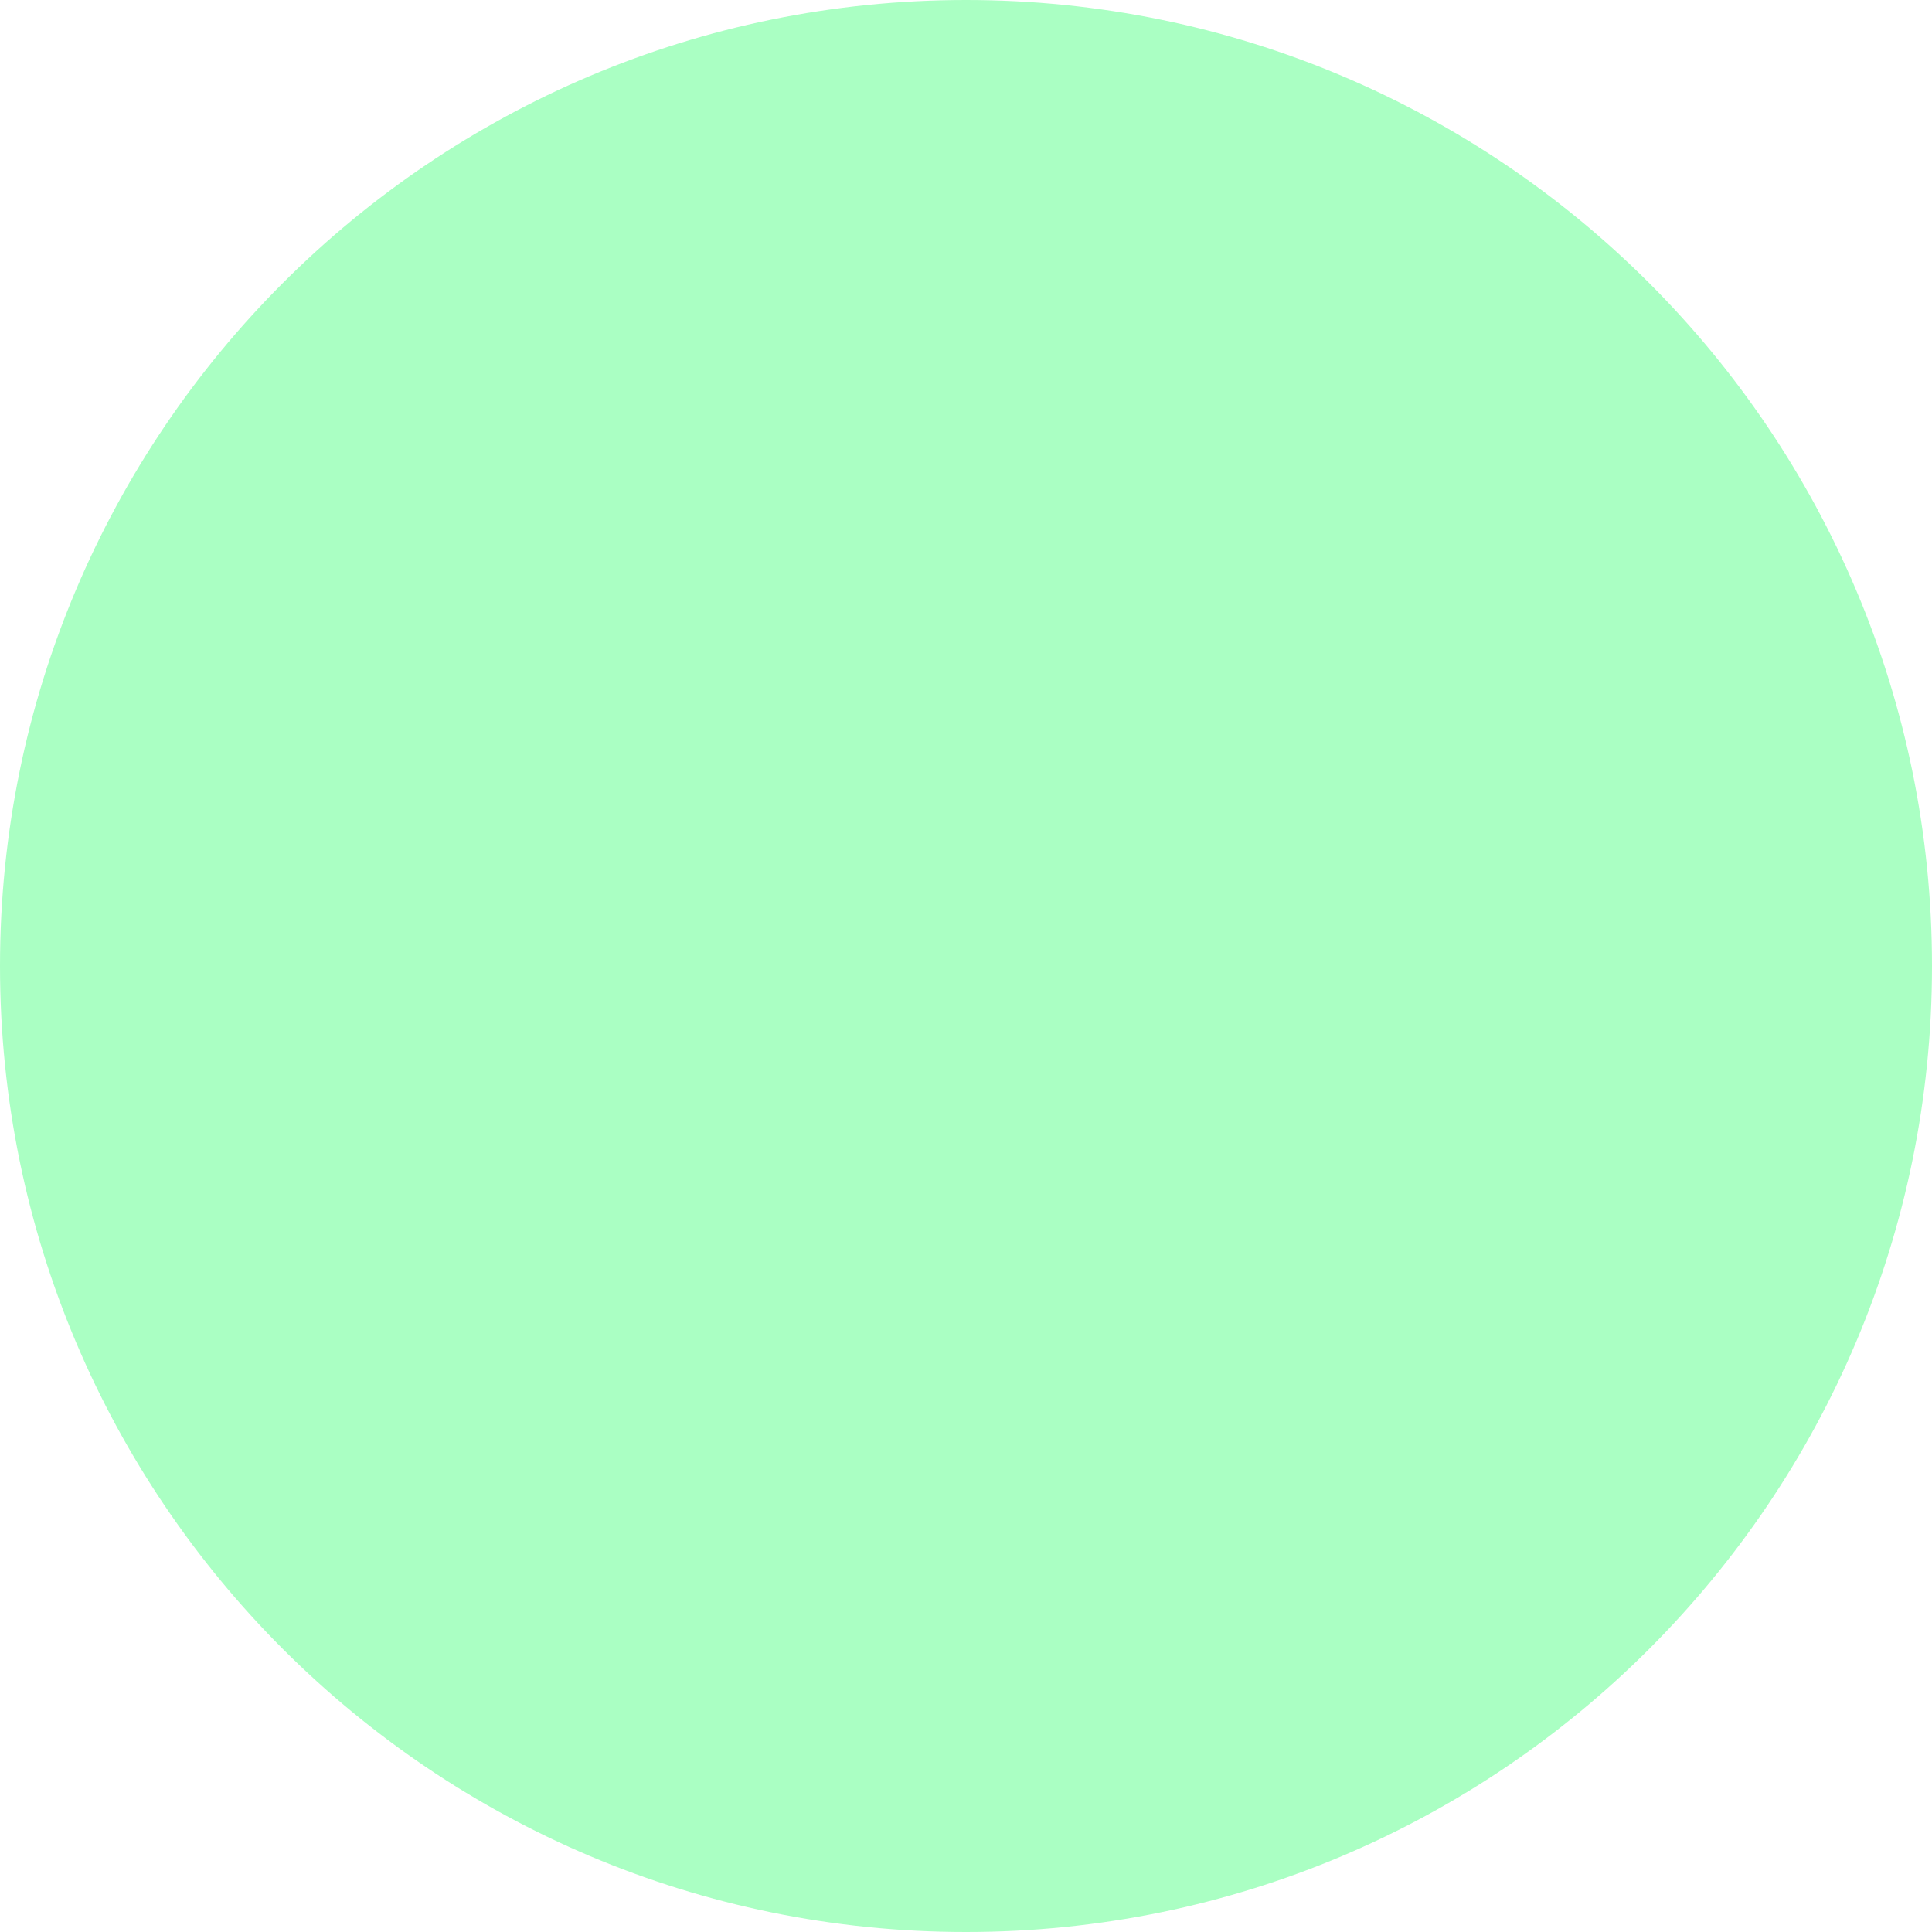
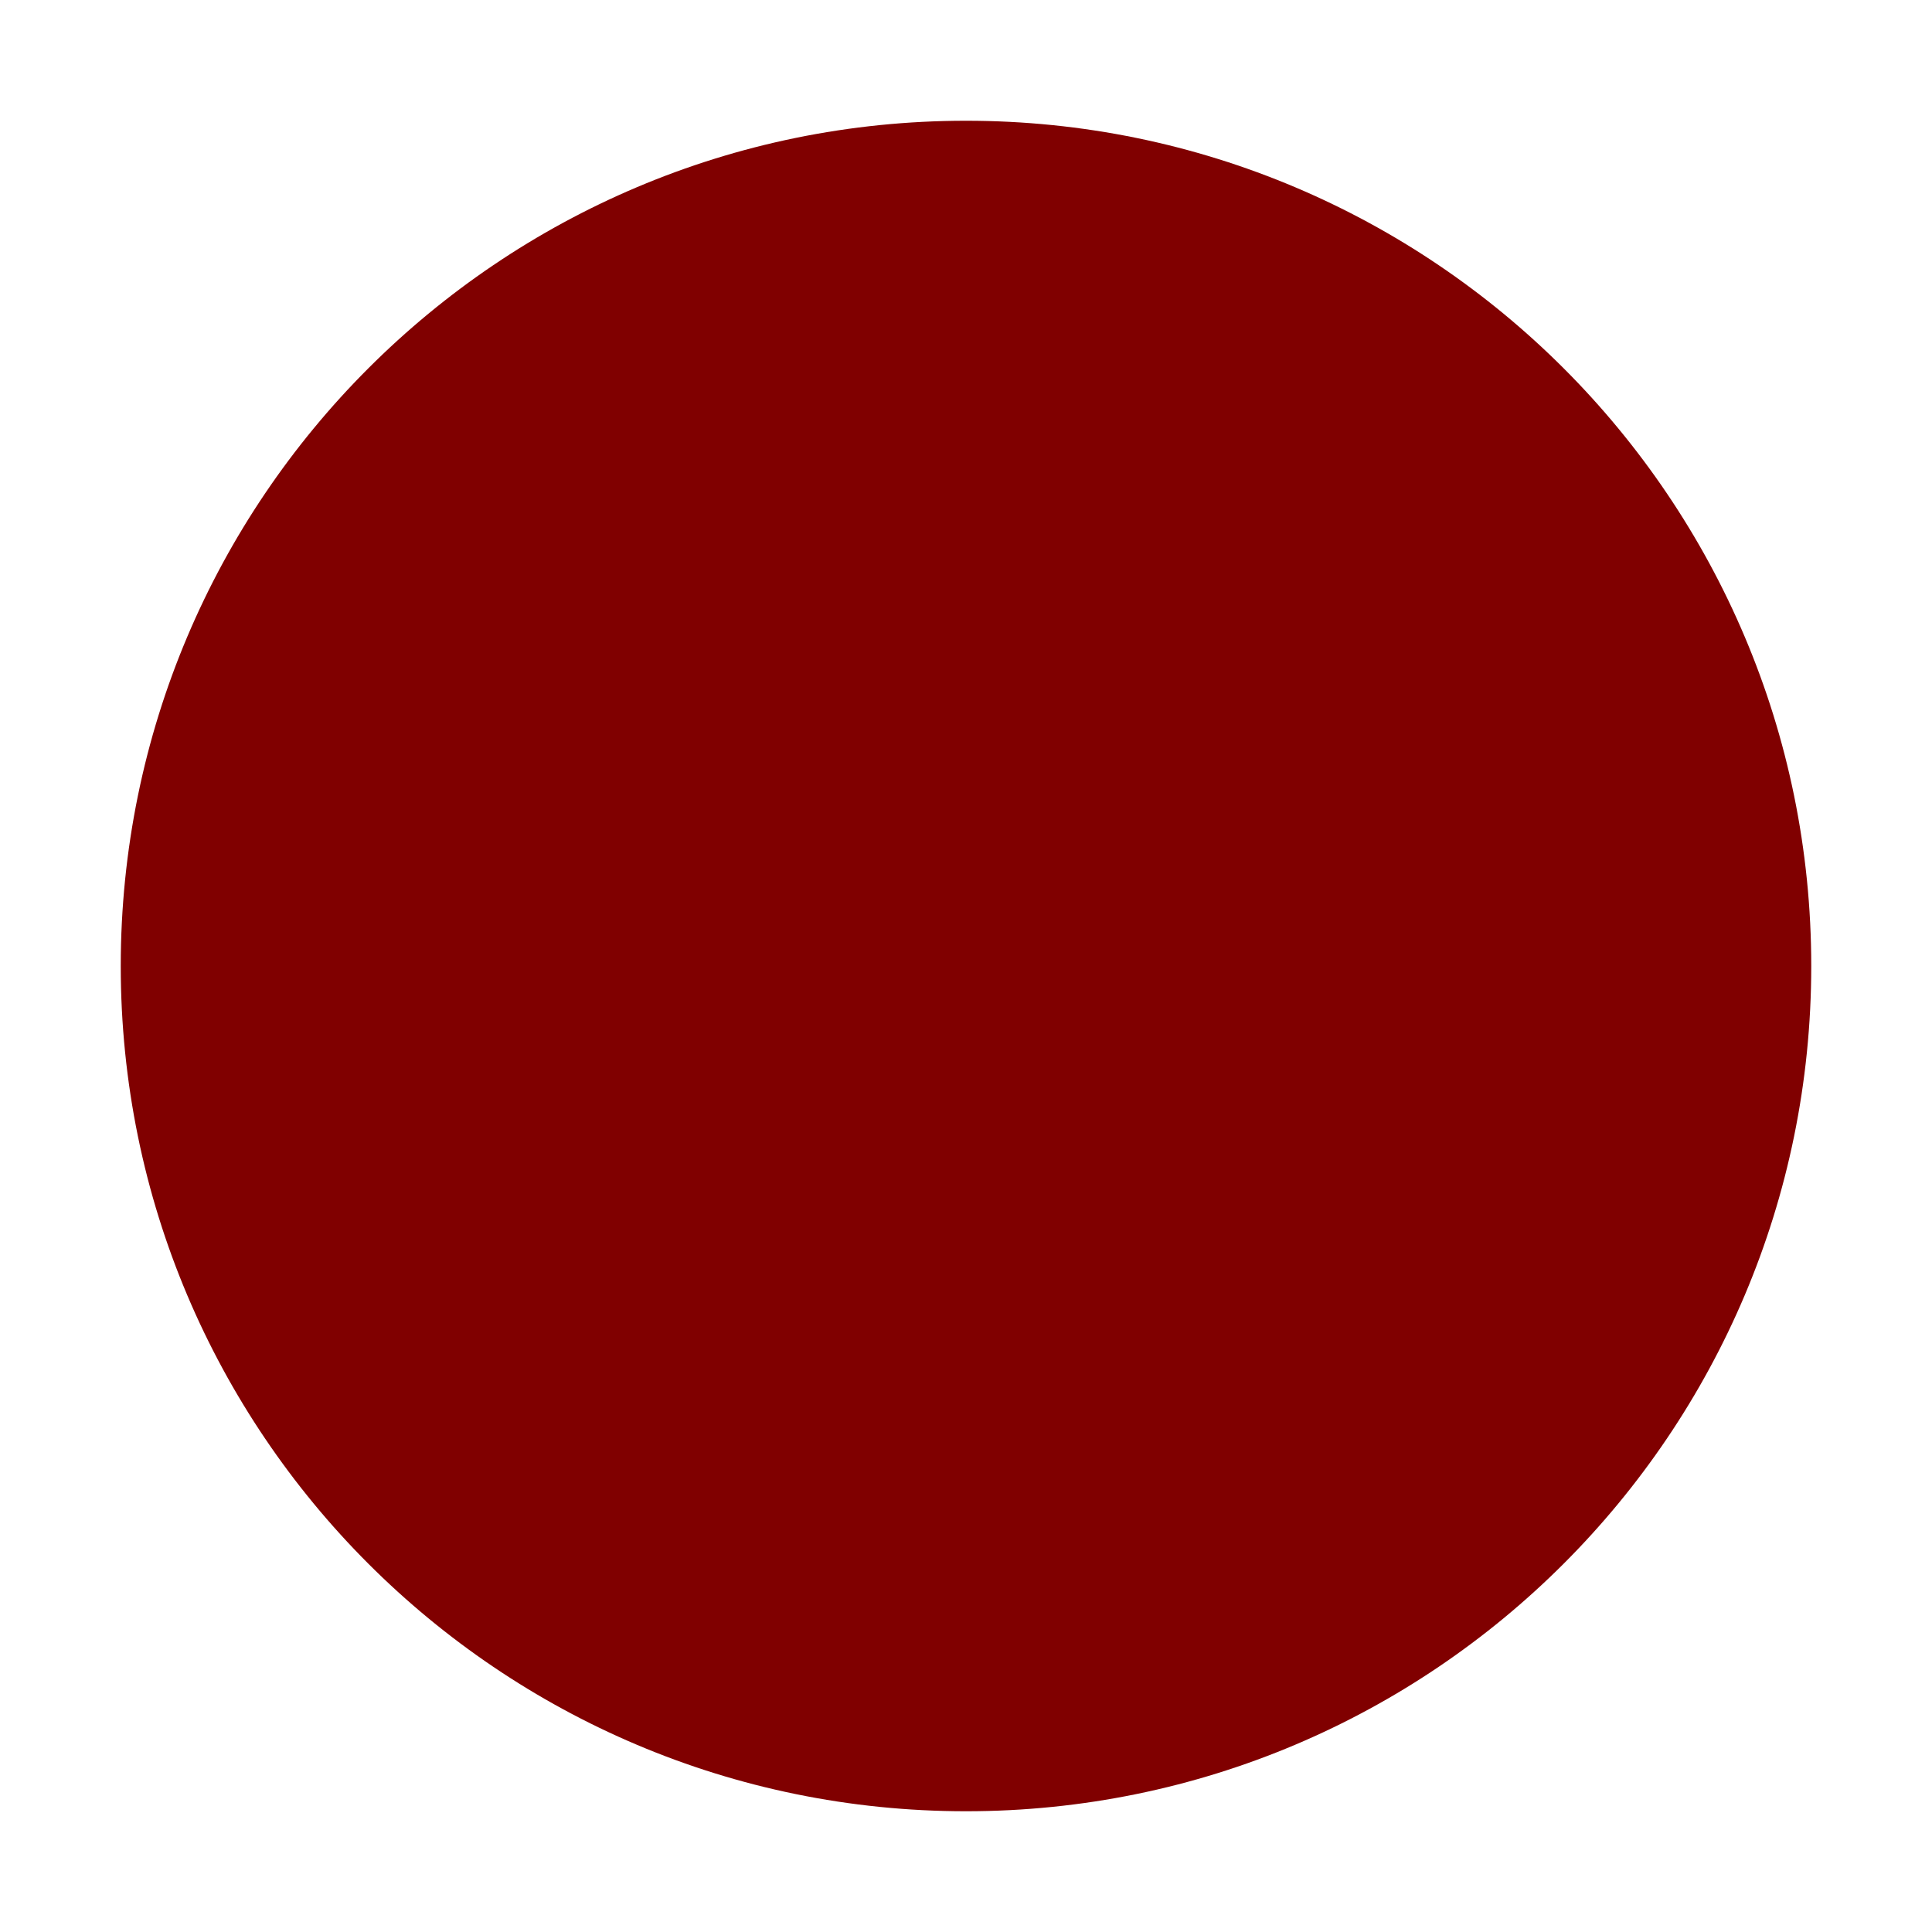
- <svg xmlns="http://www.w3.org/2000/svg" baseProfile="full" height="15" version="1.1" width="15">
+ <svg xmlns="http://www.w3.org/2000/svg" baseProfile="full" height="16" version="1.1" width="16">
  <defs />
-   <ellipse cx="7.5" cy="7.5" fill="rgb(170, 255, 195)" rx="7.5" ry="7.5" stroke="none" />
+   <ellipse cx="8.0" cy="8.0" fill="rgb(128, 0, 0)" rx="7.0" ry="7.0" stroke="none" />
</svg>
